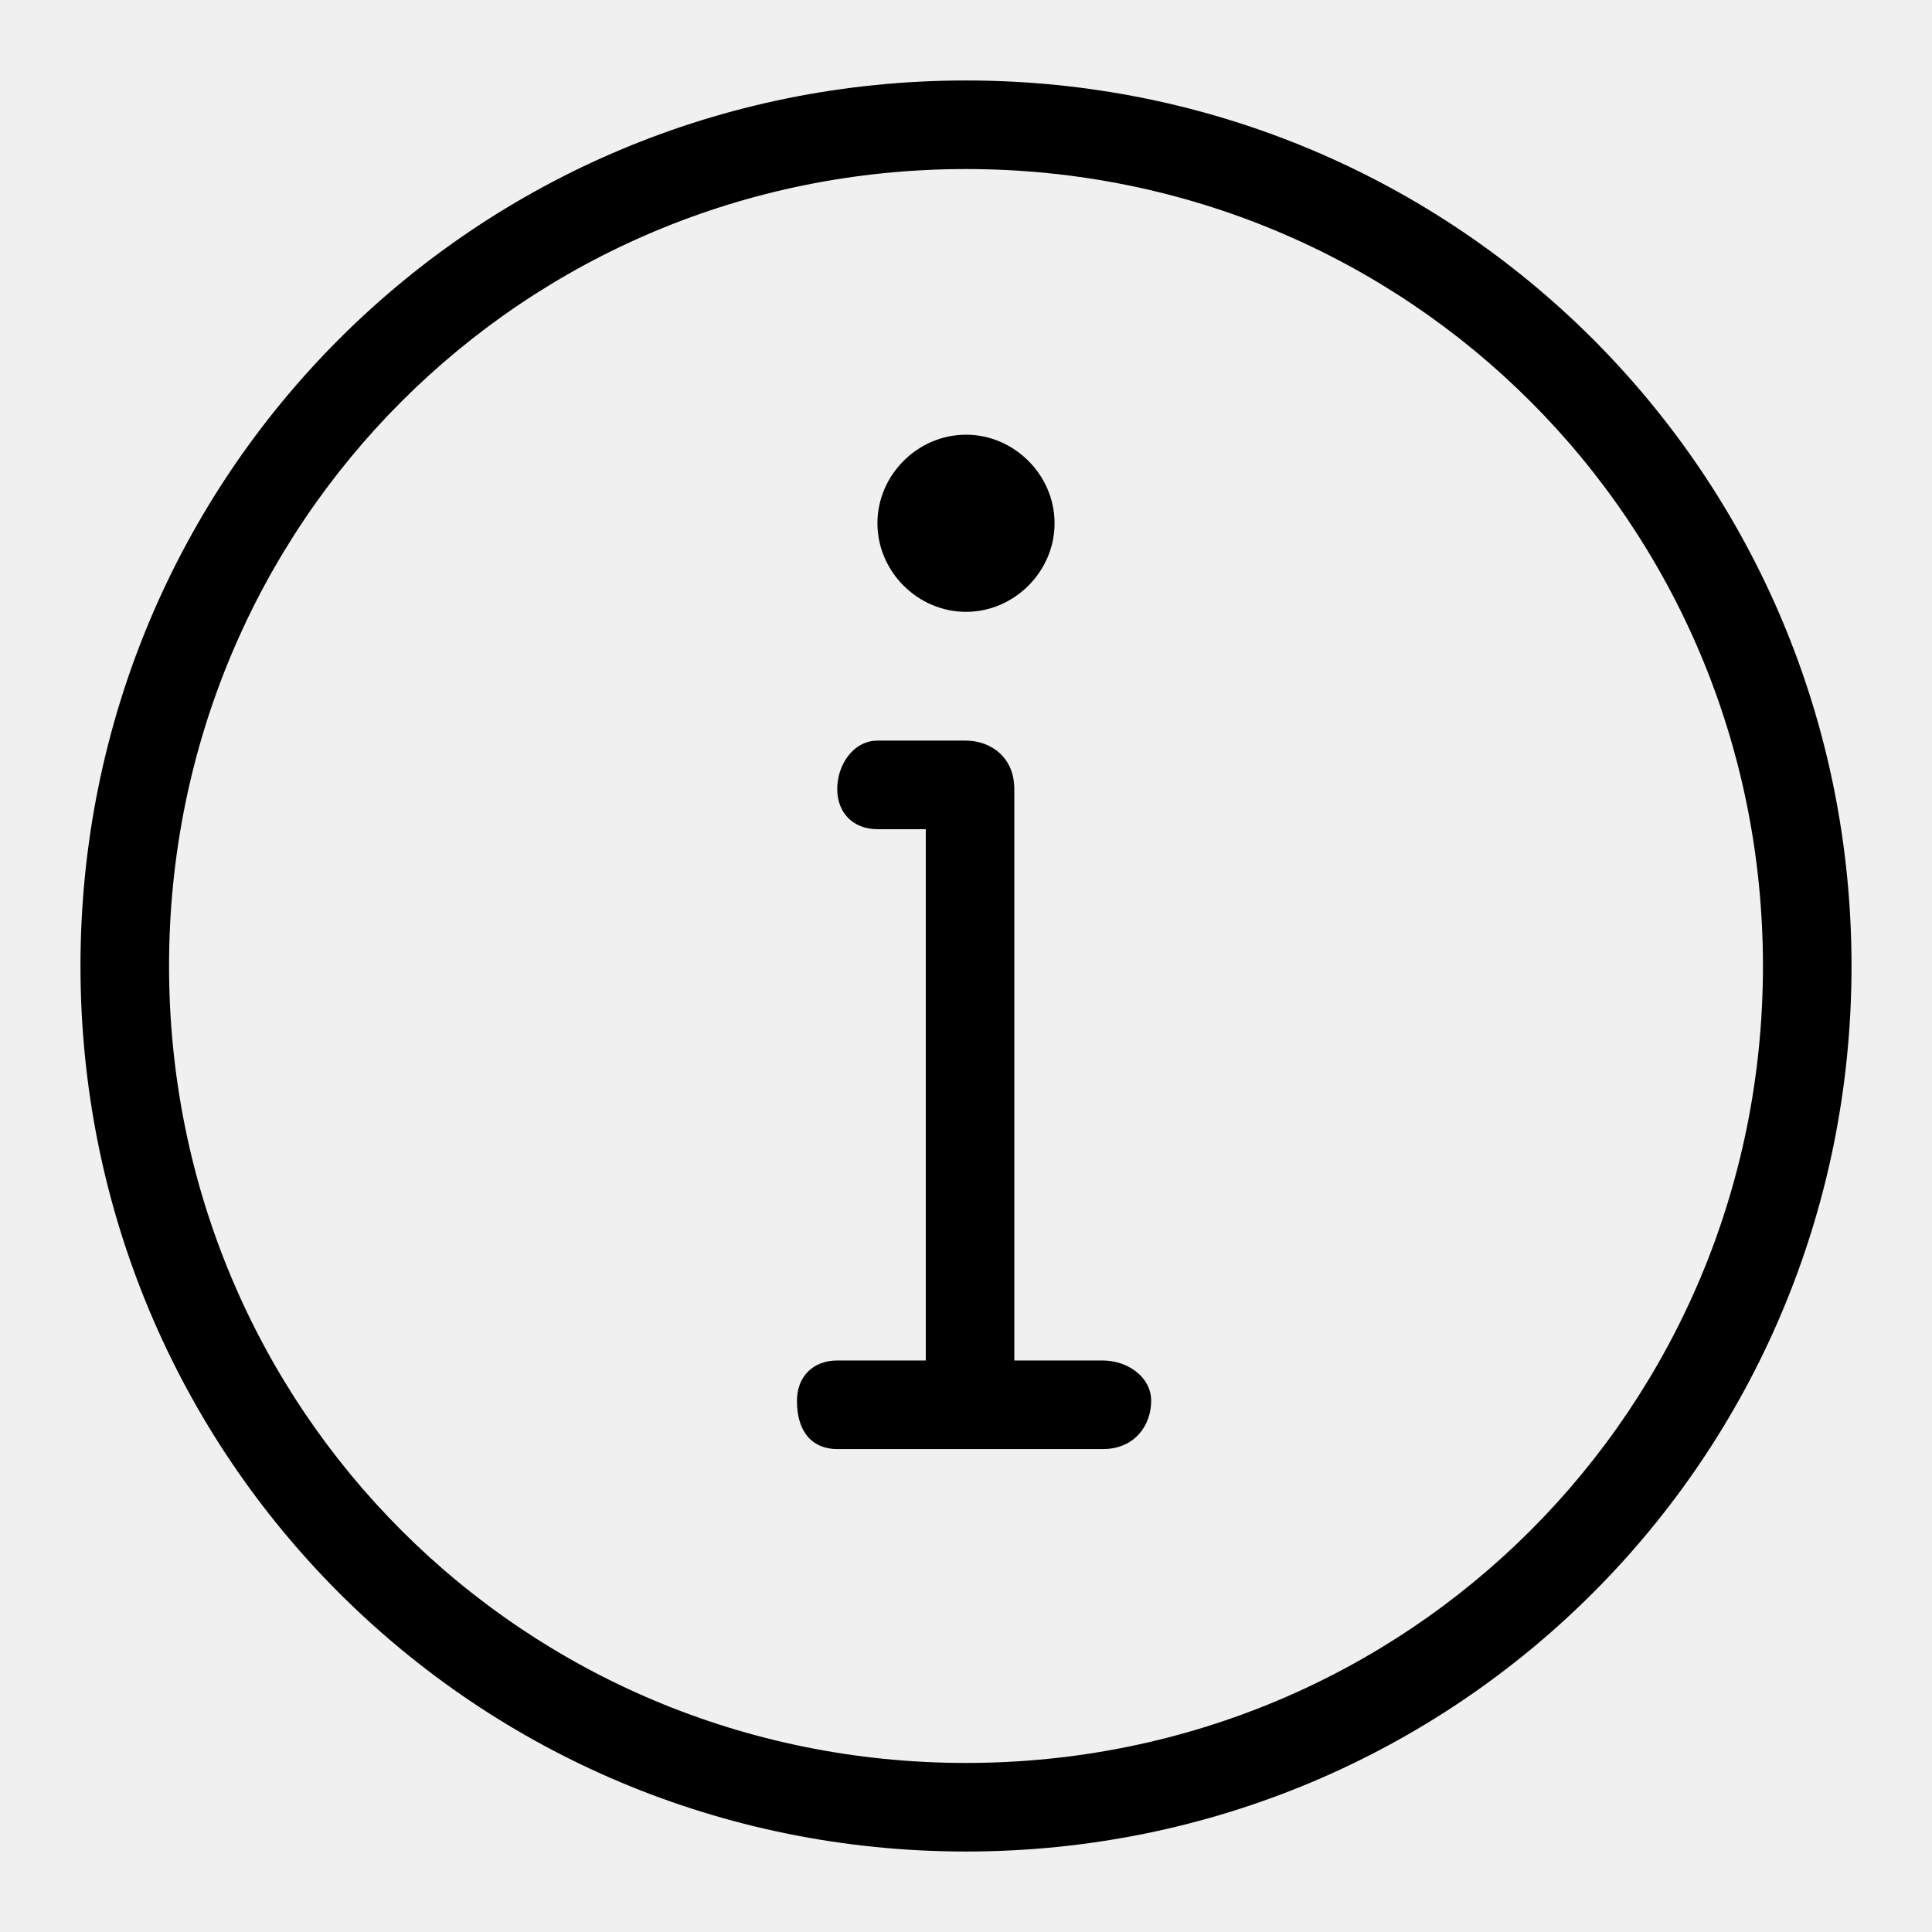
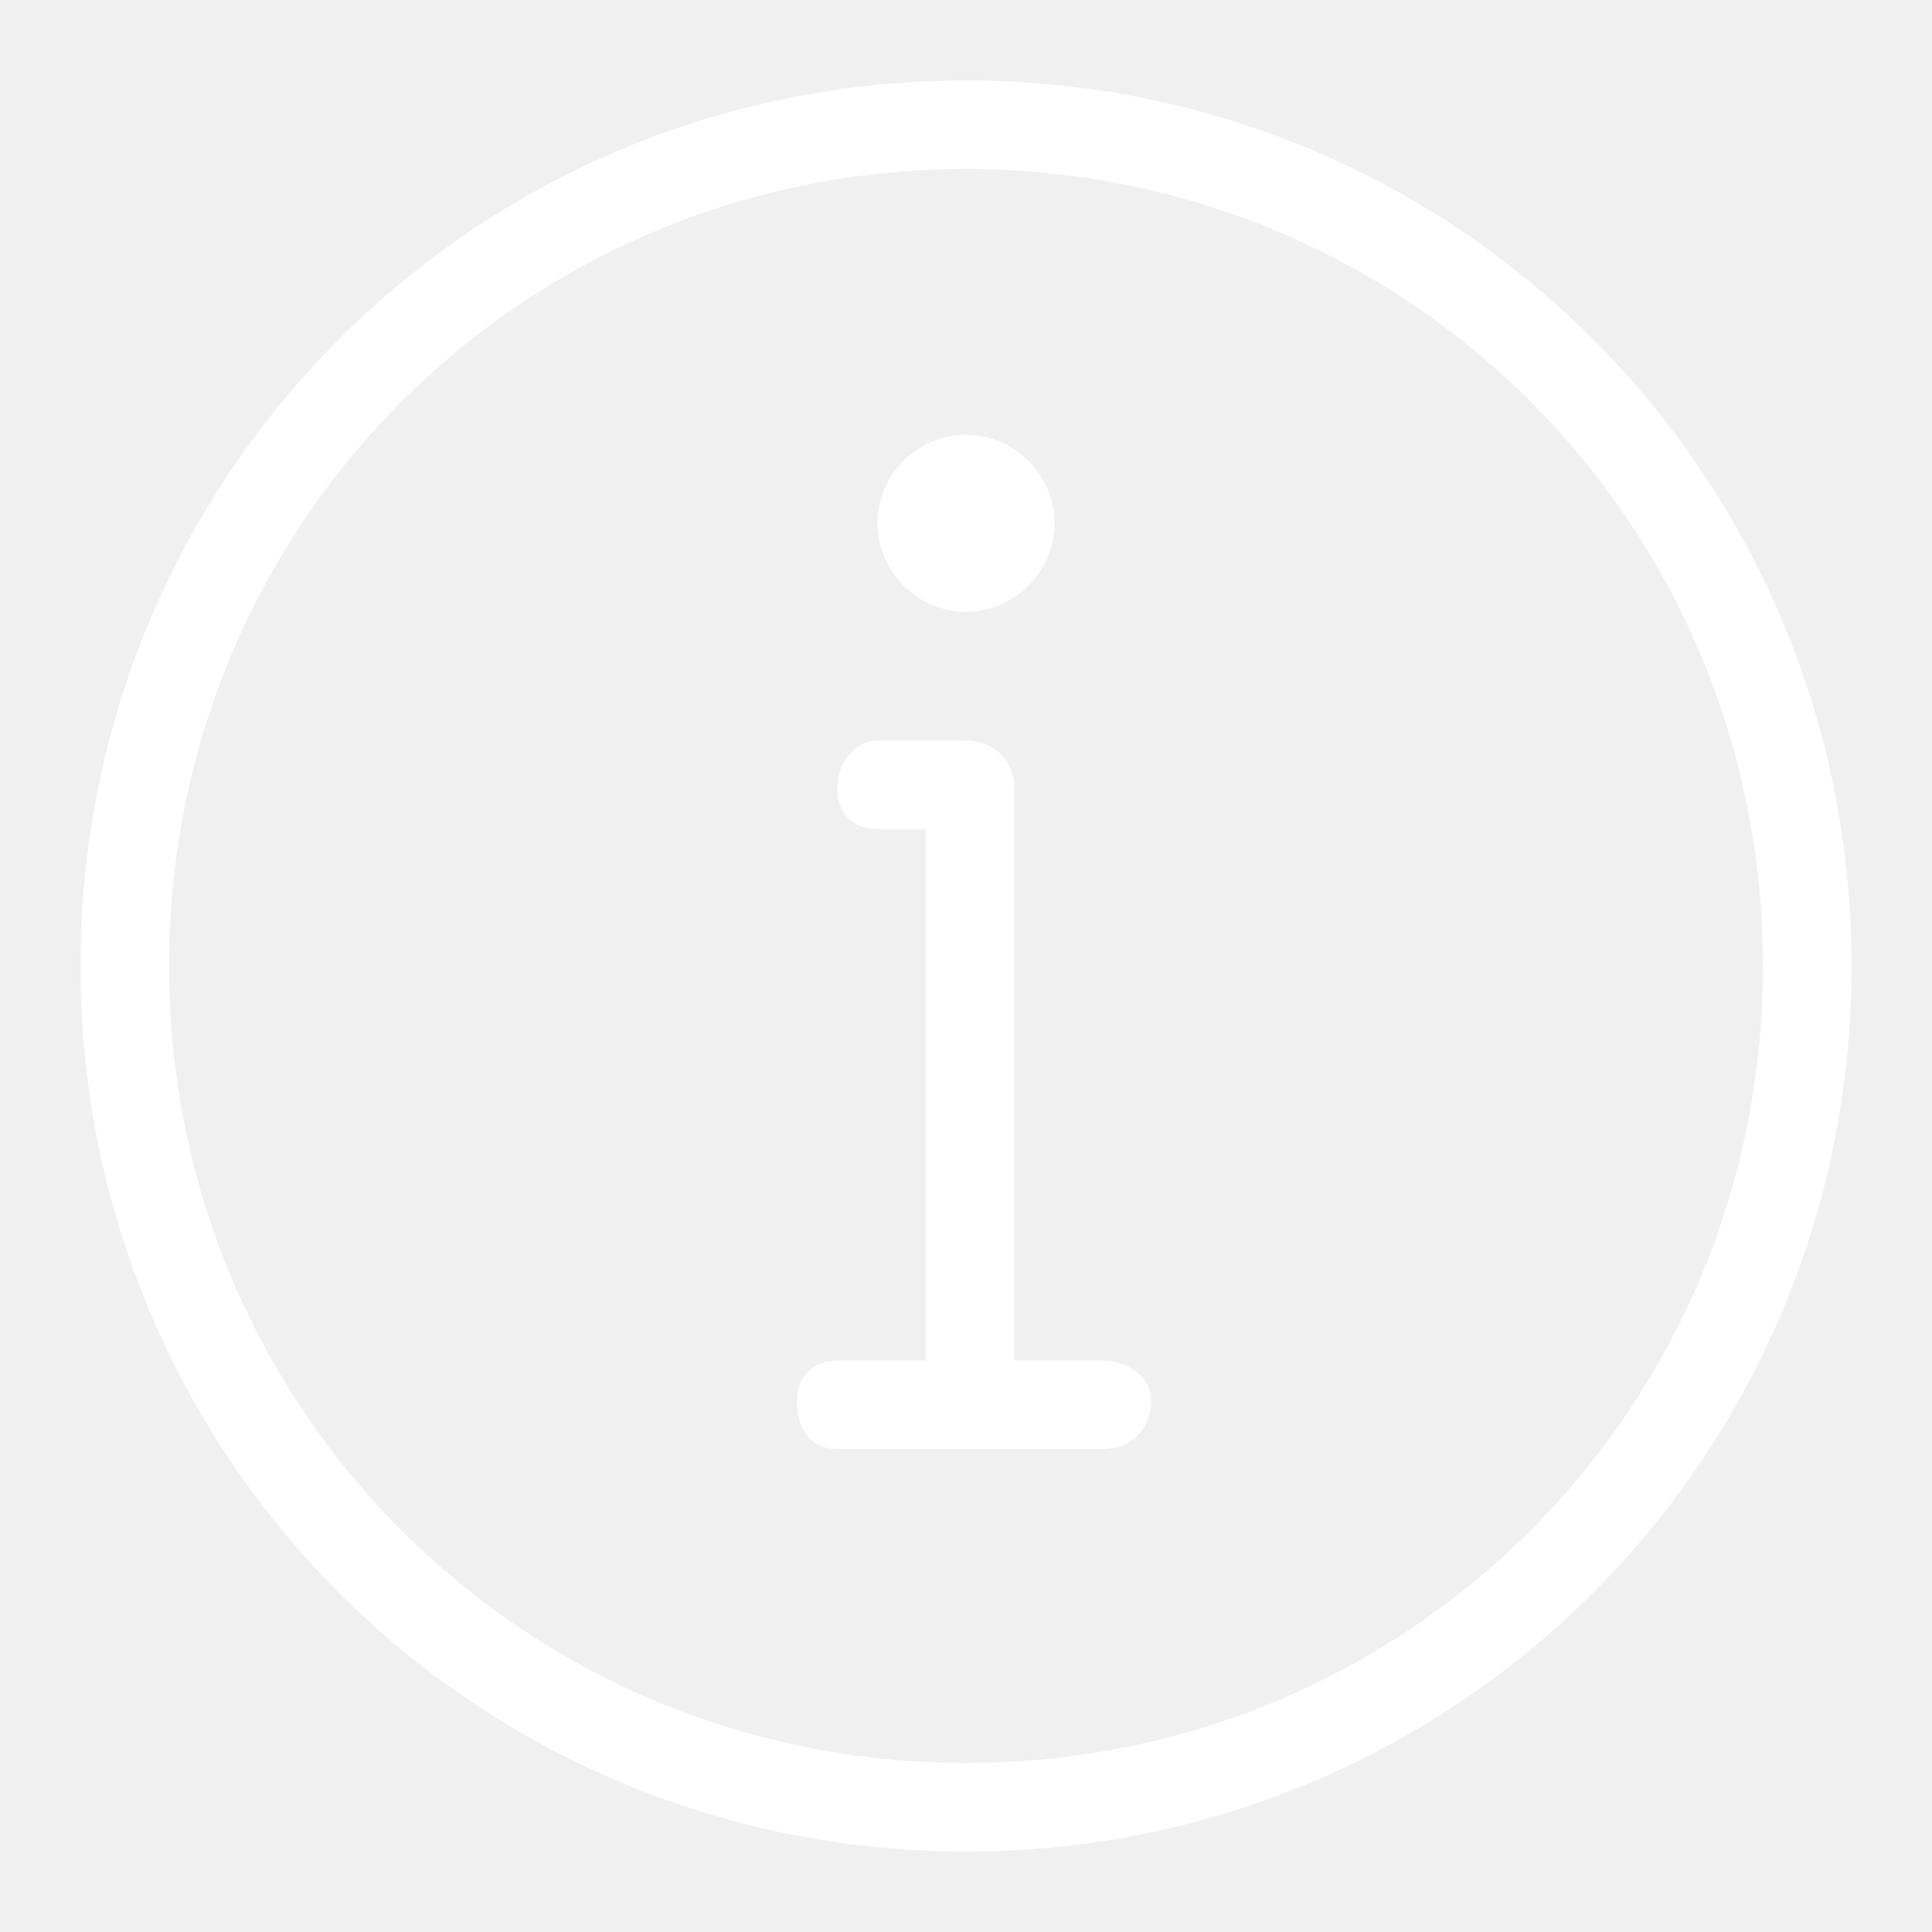
<svg xmlns="http://www.w3.org/2000/svg" version="1.1" width="32" height="32" viewBox="0 0 32 32">
-   <path d="M16 7.2c0.8 0 1.467 0.667 1.467 1.467s-0.667 1.467-1.467 1.467-1.467-0.667-1.467-1.467c0-0.8 0.667-1.467 1.467-1.467zM16 12.267c0.4 0 0.8 0.267 0.8 0.8v9.467h1.467c0.4 0 0.8 0.267 0.8 0.667s-0.267 0.8-0.8 0.8h-4.4c-0.4 0-0.667-0.267-0.667-0.8 0-0.4 0.267-0.667 0.667-0.667h1.467v-8.8h-0.8c-0.4 0-0.667-0.267-0.667-0.667s0.267-0.8 0.667-0.8h1.467zM16 2.8c-7.333 0-13.2 5.867-13.2 13.2s5.867 13.2 13.2 13.2c7.333 0 13.2-5.867 13.2-13.2s-5.867-13.2-13.2-13.2zM16 1.333c8.133 0 14.667 6.533 14.667 14.667s-6.533 14.667-14.667 14.667-14.667-6.533-14.667-14.667 6.533-14.667 14.667-14.667z" />
+   <path d="M16 7.2c0.8 0 1.467 0.667 1.467 1.467s-0.667 1.467-1.467 1.467-1.467-0.667-1.467-1.467c0-0.8 0.667-1.467 1.467-1.467zM16 12.267c0.4 0 0.8 0.267 0.8 0.8v9.467h1.467c0.4 0 0.8 0.267 0.8 0.667s-0.267 0.8-0.8 0.8h-4.4c-0.4 0-0.667-0.267-0.667-0.8 0-0.4 0.267-0.667 0.667-0.667h1.467v-8.8h-0.8c-0.4 0-0.667-0.267-0.667-0.667s0.267-0.8 0.667-0.8h1.467zM16 2.8c-7.333 0-13.2 5.867-13.2 13.2s5.867 13.2 13.2 13.2c7.333 0 13.2-5.867 13.2-13.2s-5.867-13.2-13.2-13.2zM16 1.333c8.133 0 14.667 6.533 14.667 14.667s-6.533 14.667-14.667 14.667-14.667-6.533-14.667-14.667 6.533-14.667 14.667-14.667z" fill="#FFF" />
</svg>
